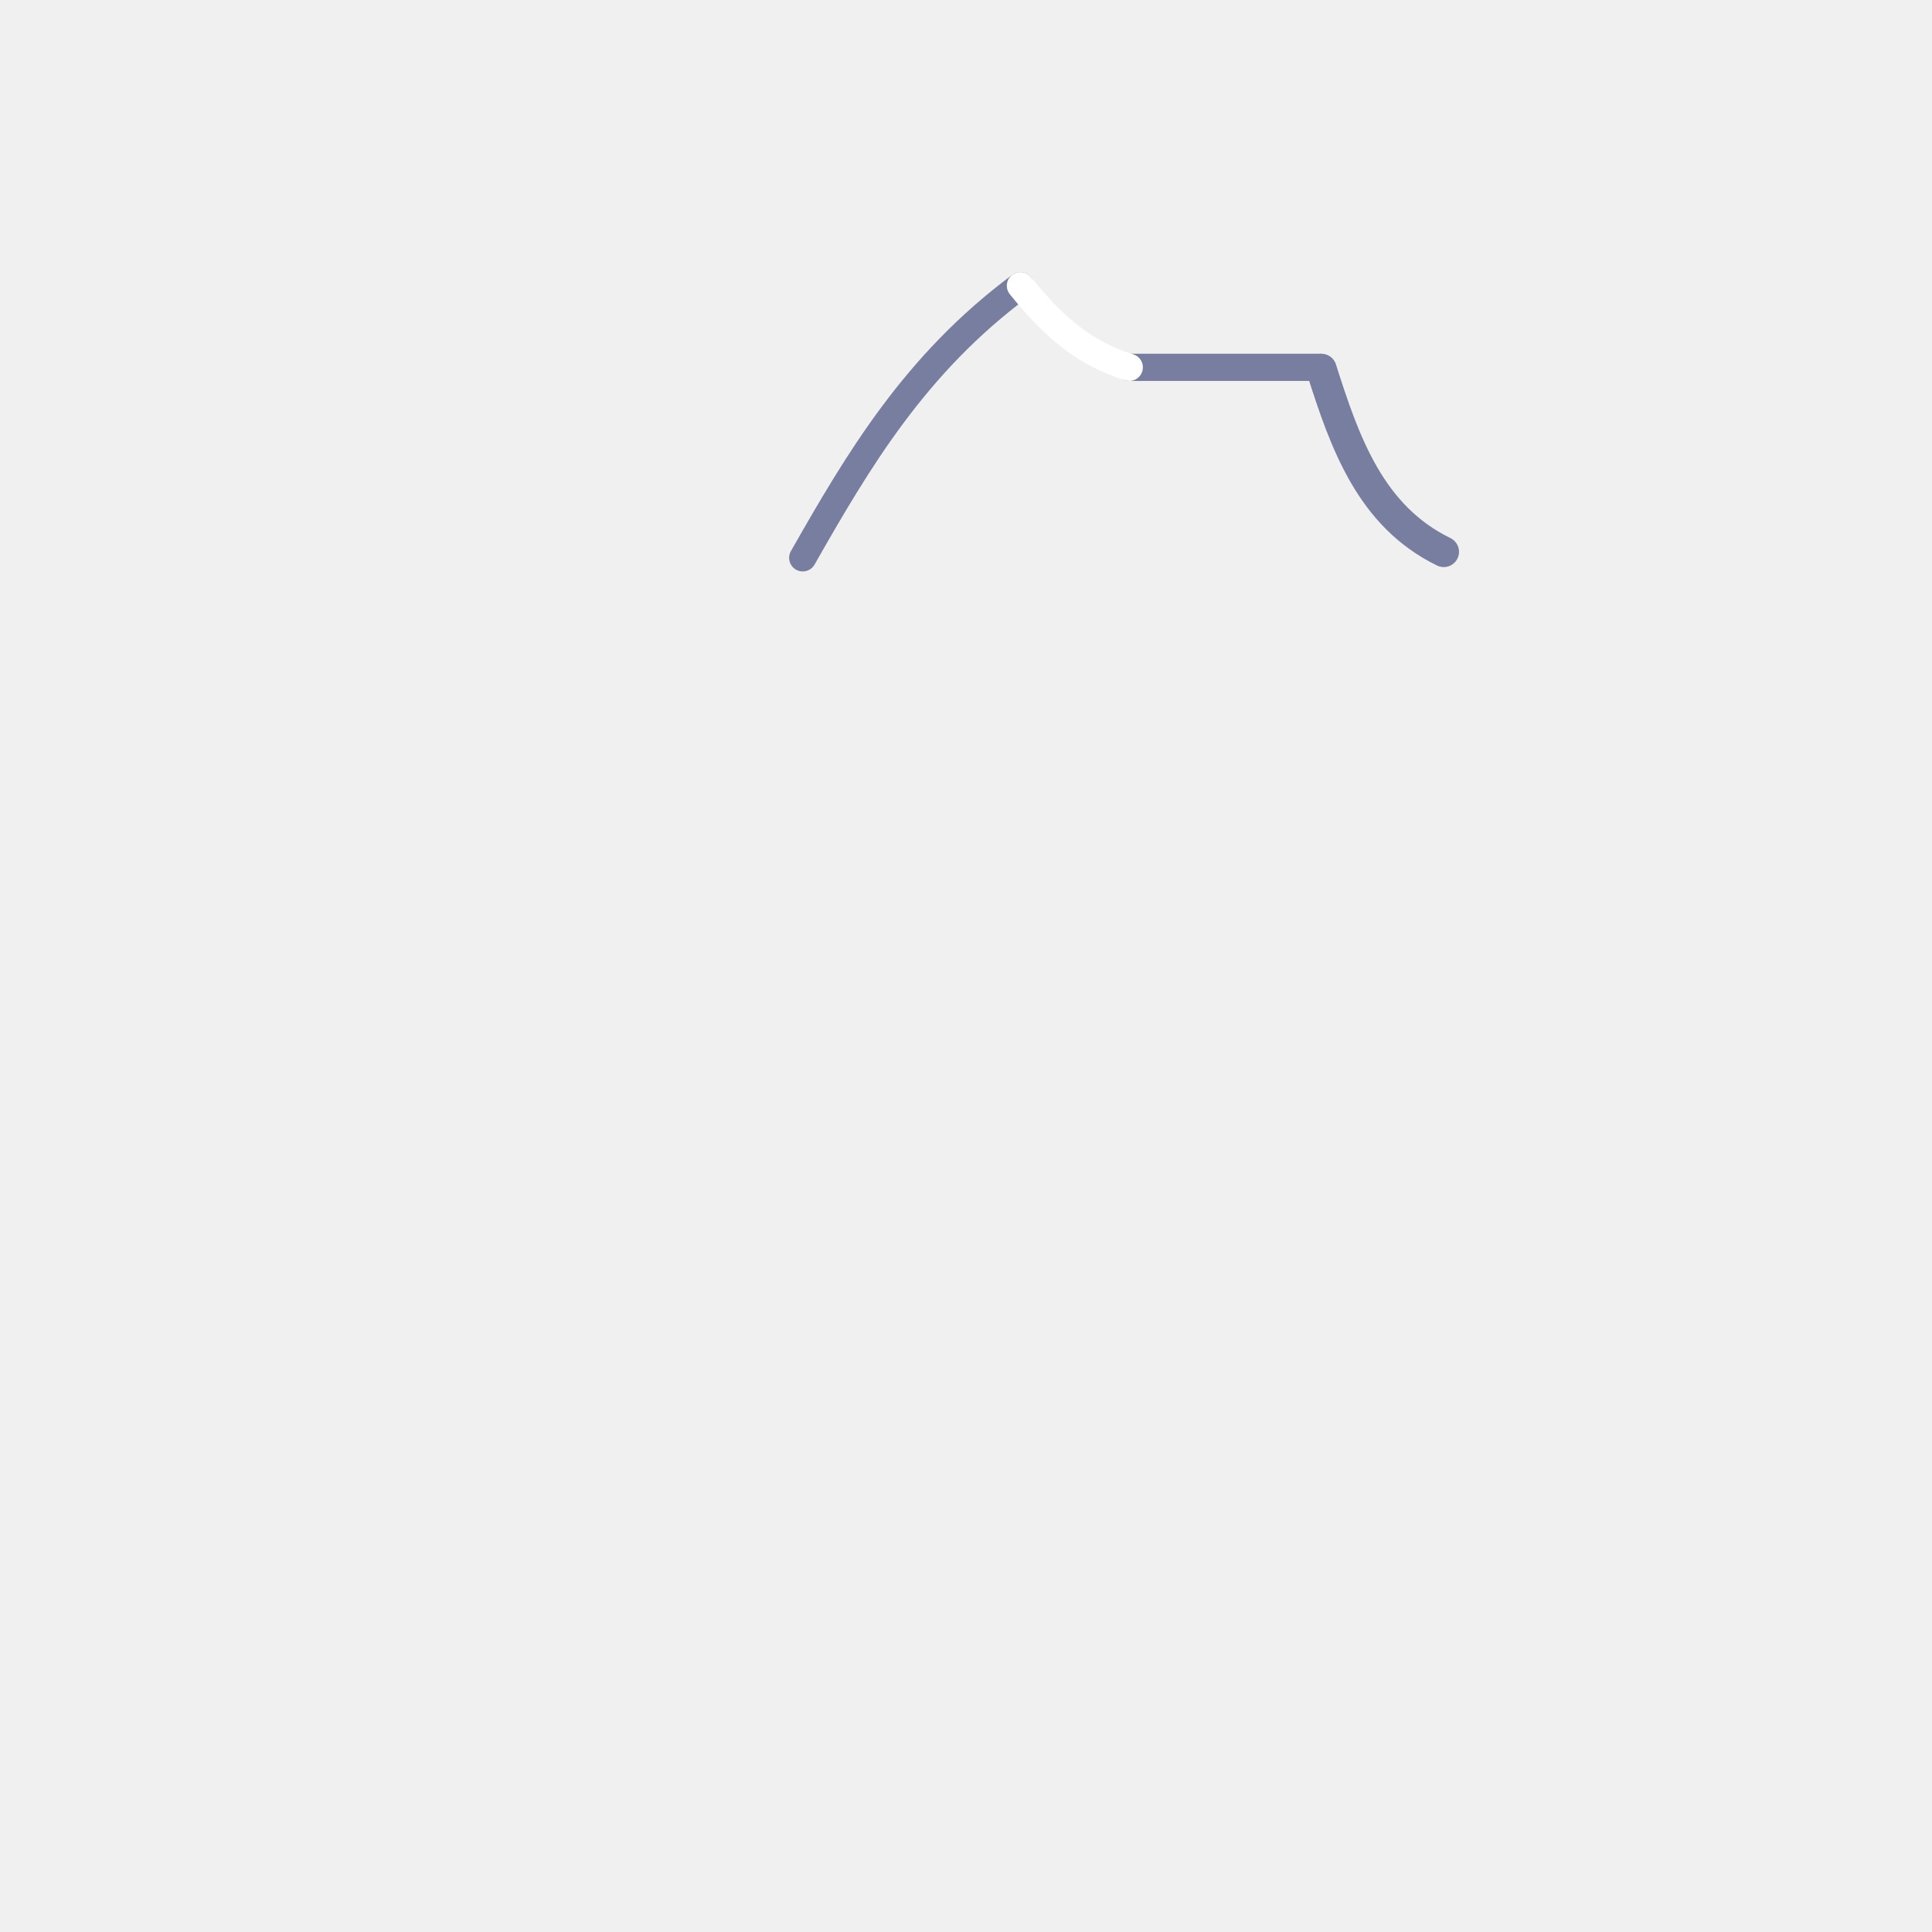
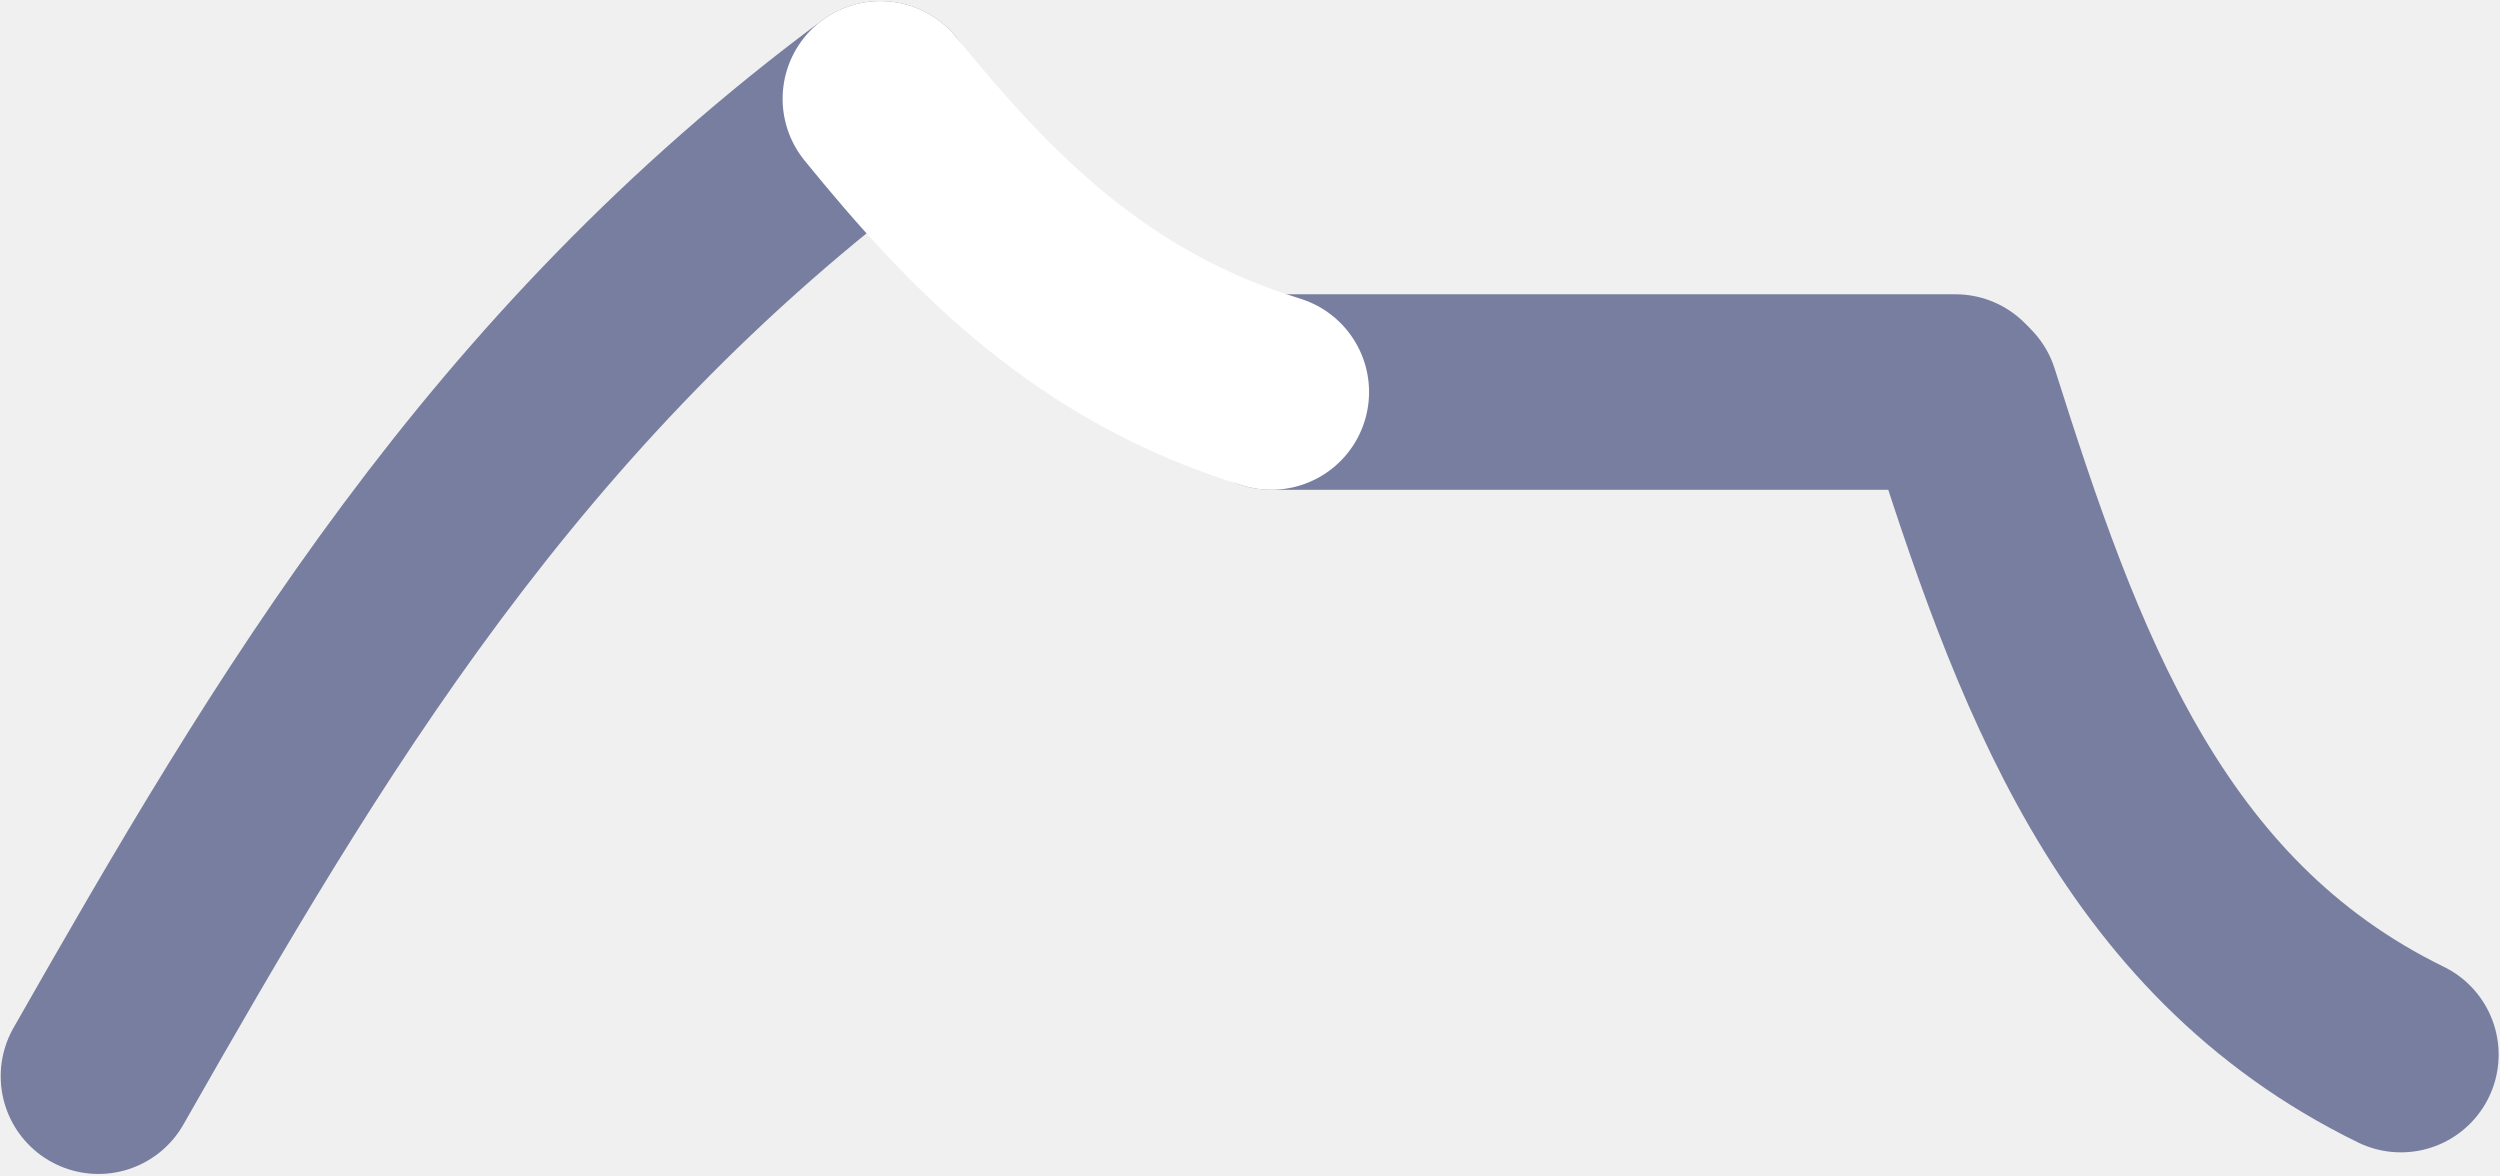
- <svg xmlns="http://www.w3.org/2000/svg" width="71" height="71" viewBox="0 0 71 71" id="svg2" version="1.1">
+ <svg xmlns="http://www.w3.org/2000/svg" width="25.578" height="12.023" viewBox="0 0 25.578 12.023" id="svg2" version="1.1">
  <defs id="defs4" />
-   <g id="layer1" transform="translate(-85.00005,98.6449)">
+   <g id="layer1" transform="translate(-113.4929,89.15593)">
    <path style="opacity:1;fill:#ffffff;fill-opacity:1;fill-rule:nonzero;stroke:#4d4d4d;stroke-width:0.504;stroke-linecap:round;stroke-linejoin:round;stroke-miterlimit:4;stroke-dasharray:none;stroke-opacity:0.194" d="" id="path3348" />
-     <path style="fill:none;fill-rule:evenodd;stroke:#787e9f;stroke-width:1px;stroke-linecap:round;stroke-linejoin:round;stroke-opacity:1" d="m 114.5,-78.145 c 2.034,-3.571 4.121,-7.121 8,-10 l 0,0" id="path4306" />
-     <path style="fill:none;fill-rule:evenodd;stroke:#787e9f;stroke-width:1.122px;stroke-linecap:round;stroke-linejoin:round;stroke-opacity:1" d="m 133.561,-85.083 c 0.866,2.734 1.812,5.406 4.496,6.717 l 0,0" id="path4983" />
-     <path style="fill:none;fill-rule:evenodd;stroke:#787e9f;stroke-width:1px;stroke-linecap:round;stroke-linejoin:round;stroke-opacity:1" d="m 126.5,-85.145 7,0" id="path4979" />
-     <path style="fill:none;fill-rule:evenodd;stroke:#ffffff;stroke-width:1px;stroke-linecap:round;stroke-linejoin:round;stroke-opacity:1" d="m 122.5,-88.145 c 1.027,1.263 2.159,2.435 4,3 l 0,0" id="path4308" />
+     <path style="fill:none;fill-rule:evenodd;stroke:#787e9f;stroke-width:2;stroke-linecap:round;stroke-linejoin:round;stroke-miterlimit:4;stroke-dasharray:none;stroke-opacity:1" d="m 114.5,-78.145 c 2.034,-3.571 4.121,-7.121 8,-10 l 0,0" id="path4306" />
+     <path style="fill:none;fill-rule:evenodd;stroke:#787e9f;stroke-width:2;stroke-linecap:round;stroke-linejoin:round;stroke-miterlimit:4;stroke-dasharray:none;stroke-opacity:1" d="m 133.561,-85.083 c 0.866,2.734 1.812,5.406 4.496,6.717 l 0,0" id="path4983" />
+     <path style="fill:none;fill-rule:evenodd;stroke:#787e9f;stroke-width:2;stroke-linecap:round;stroke-linejoin:round;stroke-miterlimit:4;stroke-dasharray:none;stroke-opacity:1" d="m 126.5,-85.145 7,0" id="path4979" />
+     <path style="fill:none;fill-rule:evenodd;stroke:#ffffff;stroke-width:2;stroke-linecap:round;stroke-linejoin:round;stroke-miterlimit:4;stroke-dasharray:none;stroke-opacity:1" d="m 122.5,-88.145 c 1.027,1.263 2.159,2.435 4,3 l 0,0" id="path4308" />
  </g>
</svg>
